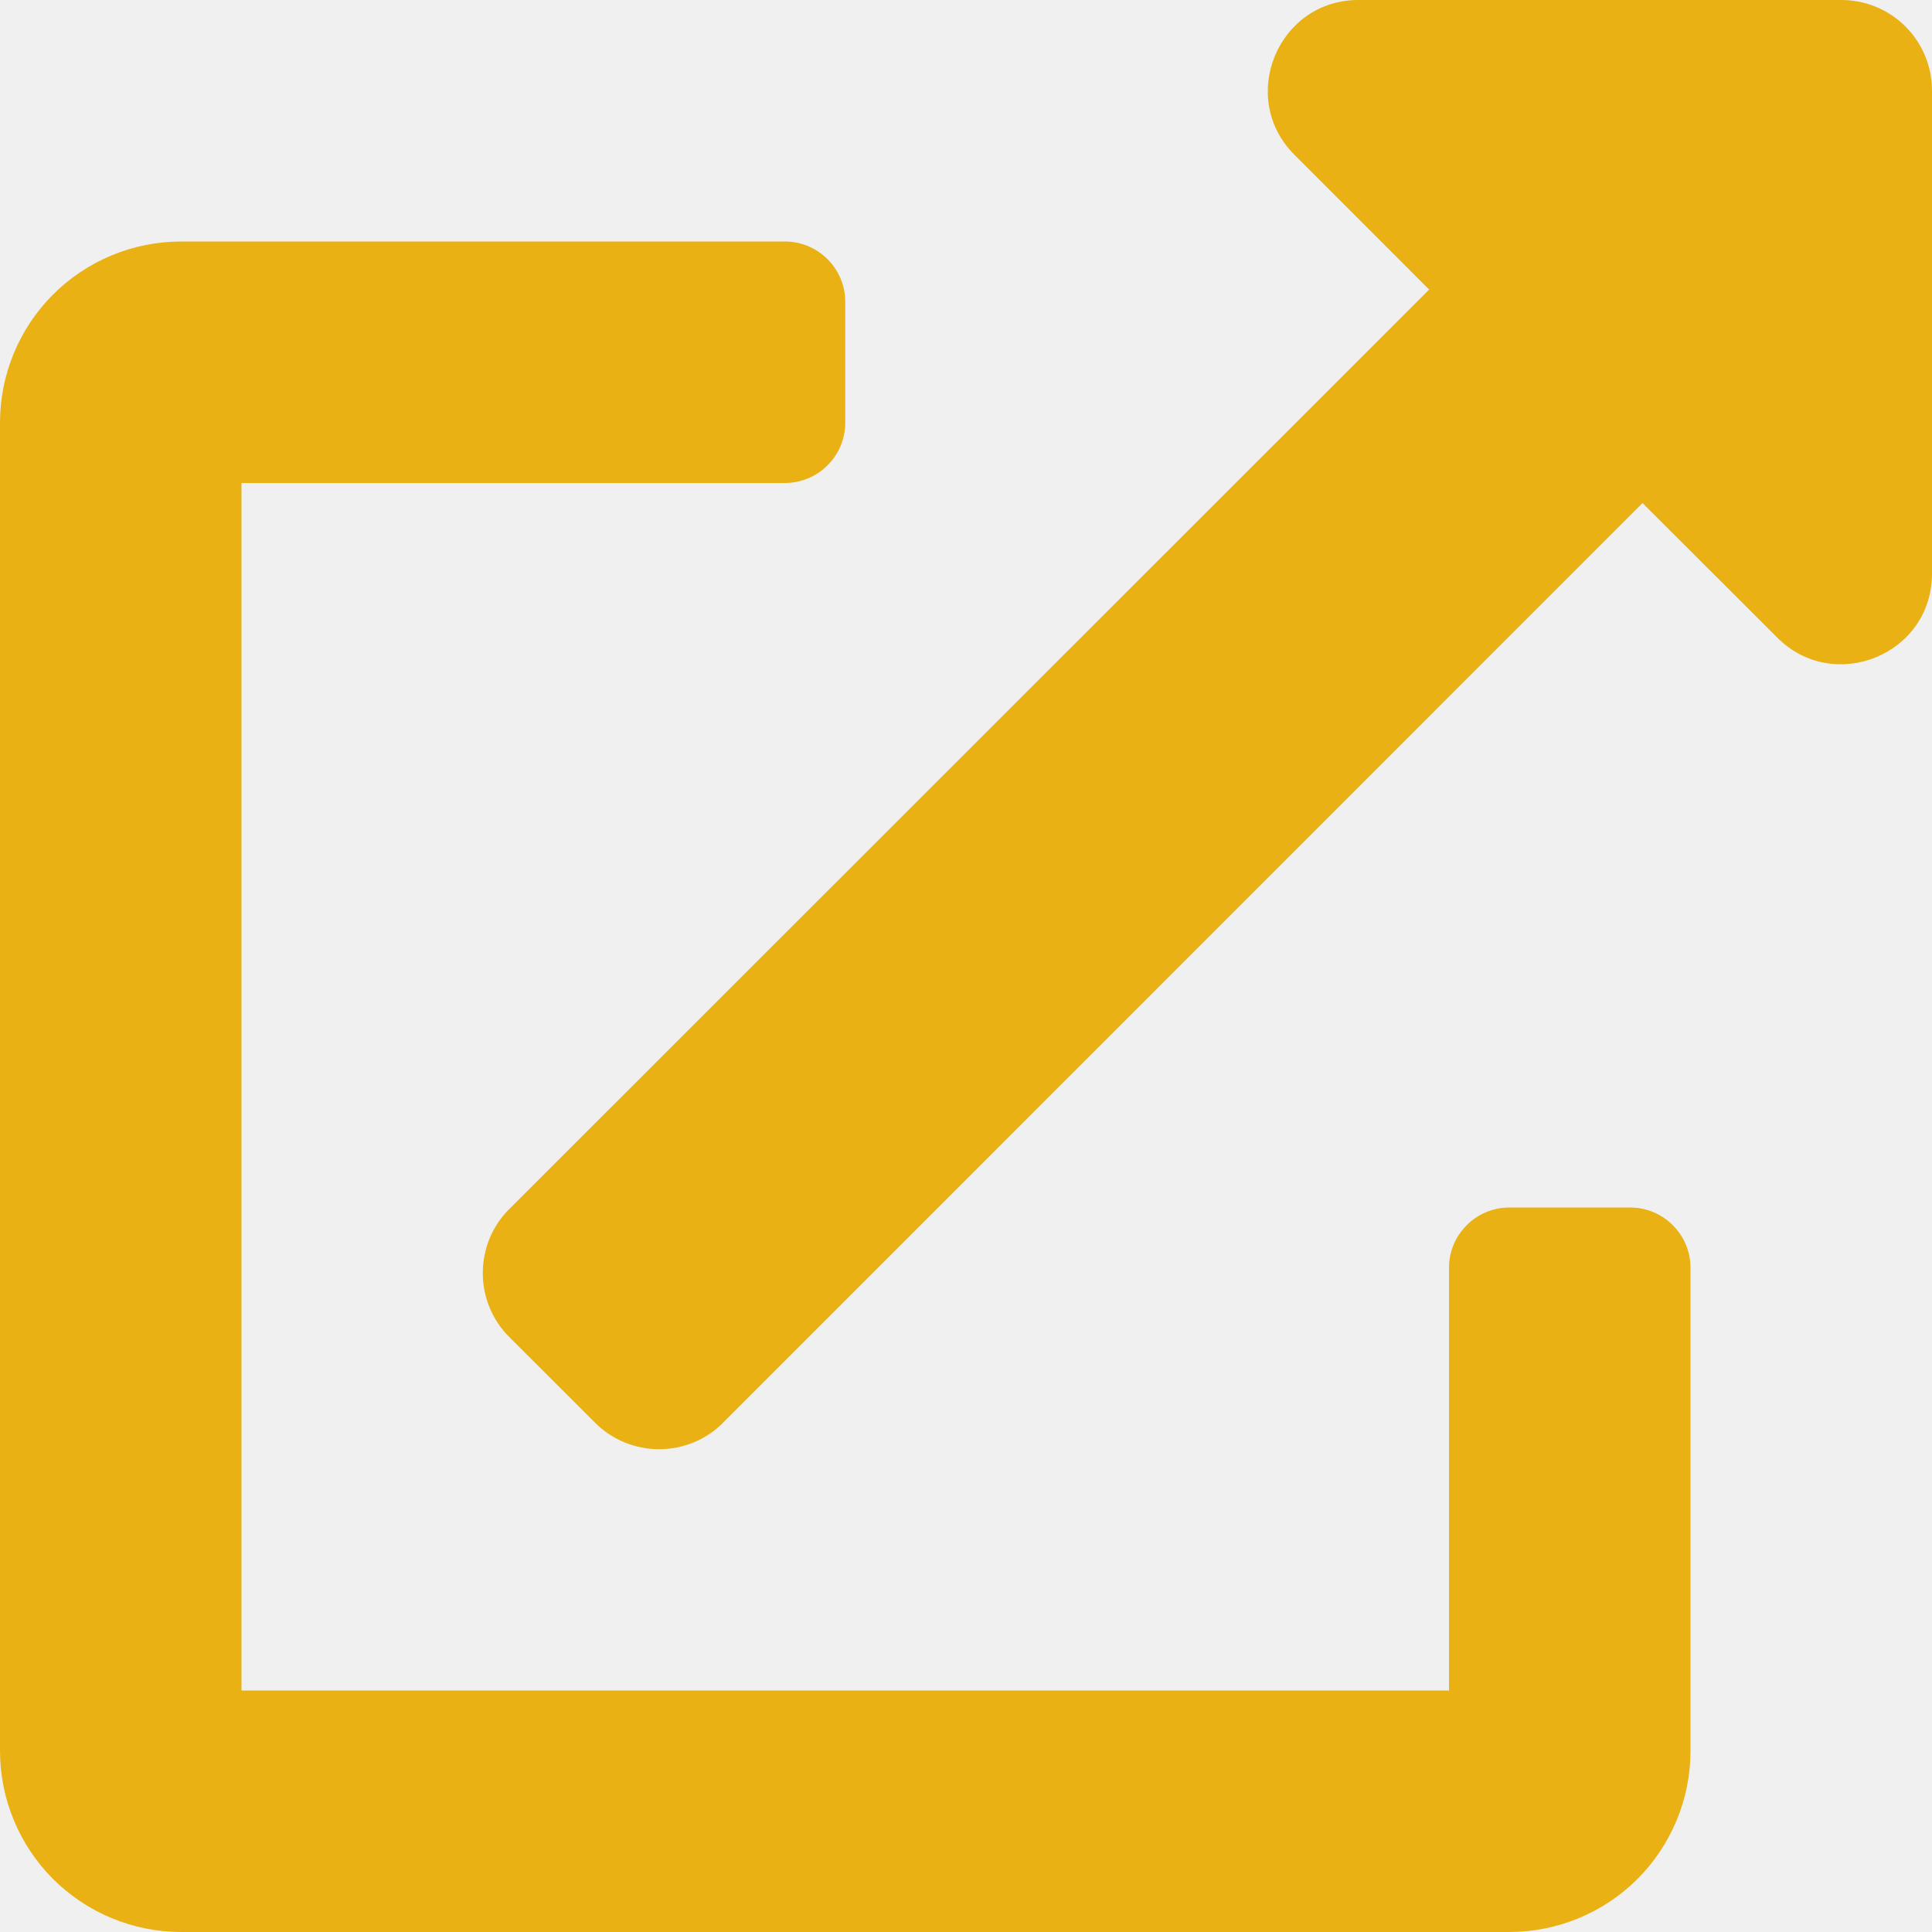
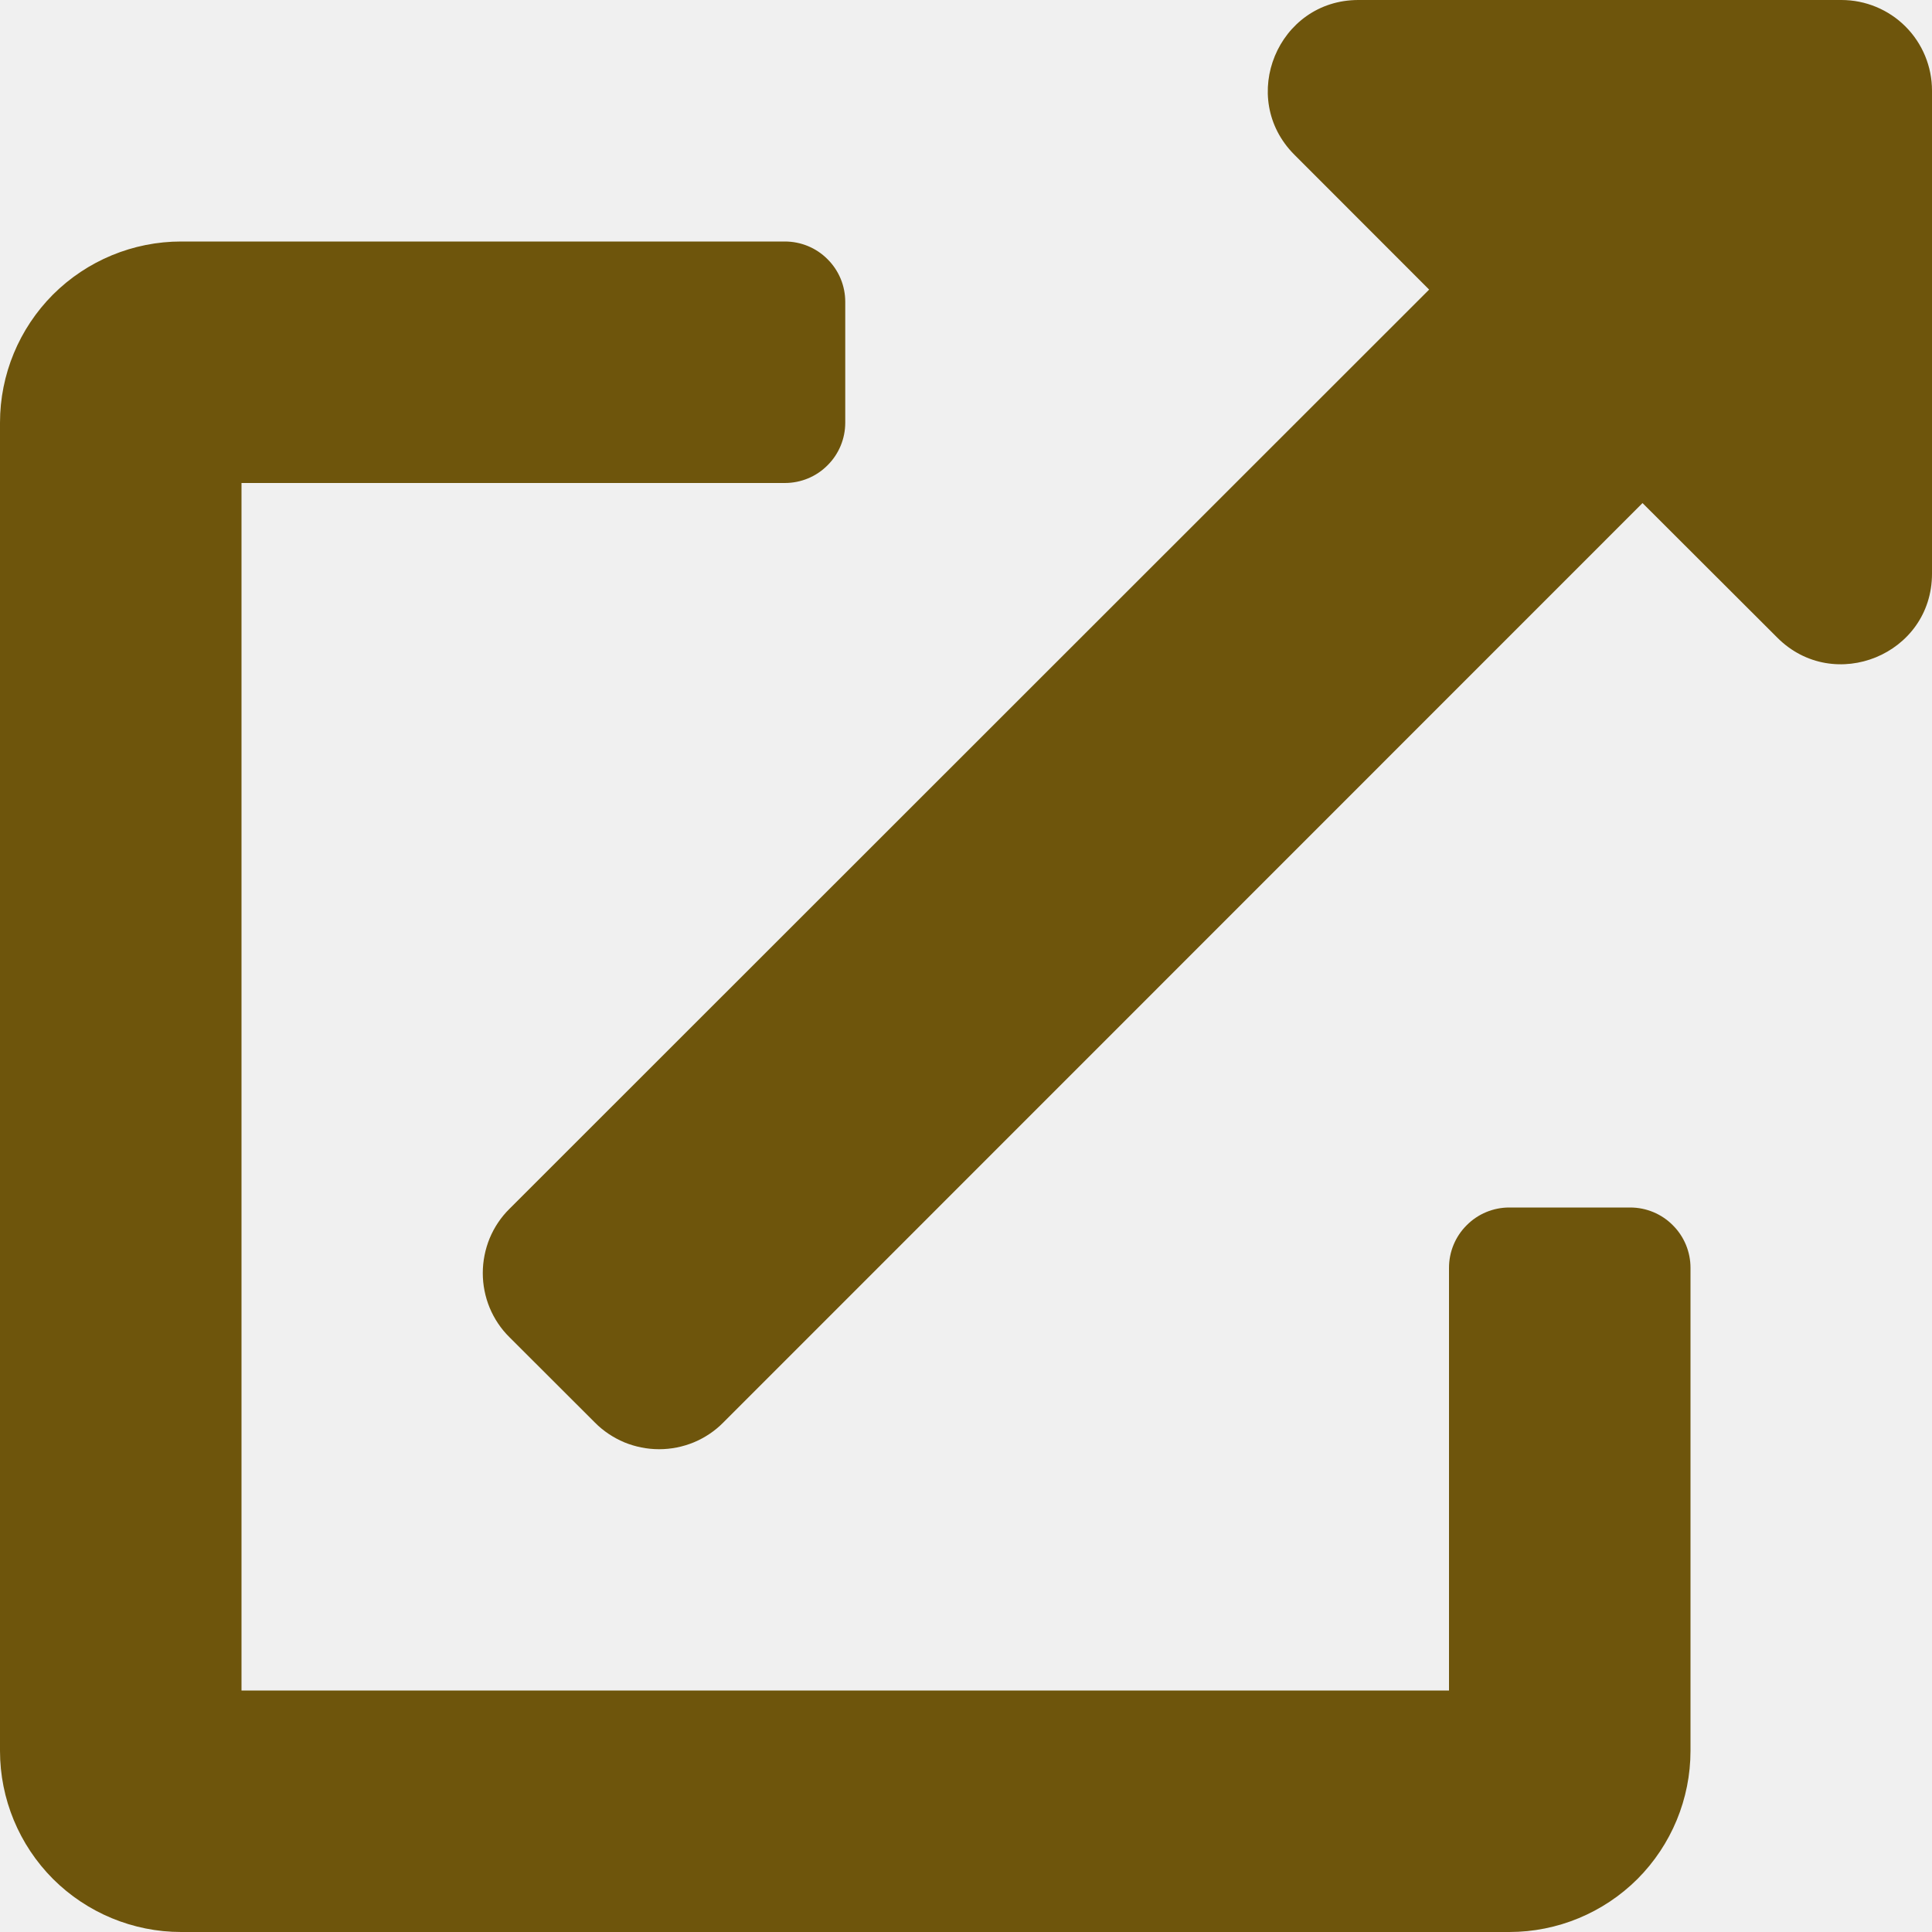
<svg xmlns="http://www.w3.org/2000/svg" width="18" height="18" viewBox="0 0 18 18" fill="none">
  <g clip-path="url(#clip0_1701_6201)">
-     <path d="M15.188 11.25H14.062C13.913 11.25 13.77 11.309 13.665 11.415C13.559 11.52 13.5 11.663 13.5 11.812V15.75H2.25V4.5H7.312C7.462 4.5 7.605 4.441 7.71 4.335C7.816 4.23 7.875 4.087 7.875 3.938V2.812C7.875 2.663 7.816 2.52 7.71 2.415C7.605 2.309 7.462 2.25 7.312 2.25H1.688C1.24 2.25 0.811 2.428 0.494 2.744C0.178 3.061 0 3.49 0 3.938L0 16.312C0 16.76 0.178 17.189 0.494 17.506C0.811 17.822 1.24 18 1.688 18H14.062C14.51 18 14.939 17.822 15.256 17.506C15.572 17.189 15.75 16.76 15.75 16.312V11.812C15.75 11.663 15.691 11.52 15.585 11.415C15.48 11.309 15.337 11.25 15.188 11.25ZM17.156 0H12.656C11.905 0 11.53 0.911 12.059 1.441L13.315 2.698L4.746 11.263C4.667 11.341 4.605 11.434 4.562 11.537C4.52 11.64 4.498 11.75 4.498 11.861C4.498 11.972 4.52 12.082 4.562 12.184C4.605 12.287 4.667 12.38 4.746 12.458L5.543 13.254C5.621 13.333 5.715 13.395 5.817 13.438C5.92 13.48 6.03 13.502 6.141 13.502C6.252 13.502 6.362 13.48 6.464 13.438C6.567 13.395 6.66 13.333 6.738 13.254L15.303 4.687L16.559 5.941C17.086 6.469 18 6.1 18 5.344V0.844C18 0.62 17.911 0.405 17.753 0.247C17.595 0.089 17.38 0 17.156 0Z" fill="#E9B114" />
+     <path d="M15.188 11.25H14.062C13.913 11.25 13.77 11.309 13.665 11.415C13.559 11.52 13.5 11.663 13.5 11.812V15.75H2.25V4.5H7.312C7.462 4.5 7.605 4.441 7.71 4.335C7.816 4.23 7.875 4.087 7.875 3.938V2.812C7.875 2.663 7.816 2.52 7.71 2.415C7.605 2.309 7.462 2.25 7.312 2.25H1.688C1.24 2.25 0.811 2.428 0.494 2.744C0.178 3.061 0 3.49 0 3.938L0 16.312C0 16.76 0.178 17.189 0.494 17.506C0.811 17.822 1.24 18 1.688 18H14.062C14.51 18 14.939 17.822 15.256 17.506C15.572 17.189 15.75 16.76 15.75 16.312V11.812C15.75 11.663 15.691 11.52 15.585 11.415C15.48 11.309 15.337 11.25 15.188 11.25ZM17.156 0H12.656C11.905 0 11.53 0.911 12.059 1.441L13.315 2.698L4.746 11.263C4.667 11.341 4.605 11.434 4.562 11.537C4.52 11.64 4.498 11.75 4.498 11.861C4.498 11.972 4.52 12.082 4.562 12.184C4.605 12.287 4.667 12.38 4.746 12.458L5.543 13.254C5.621 13.333 5.715 13.395 5.817 13.438C5.92 13.48 6.03 13.502 6.141 13.502C6.252 13.502 6.362 13.48 6.464 13.438C6.567 13.395 6.66 13.333 6.738 13.254L15.303 4.687L16.559 5.941C17.086 6.469 18 6.1 18 5.344V0.844C18 0.62 17.911 0.405 17.753 0.247C17.595 0.089 17.38 0 17.156 0Z" fill="#6e550c" />
  </g>
  <defs>
    <clipPath id="clip0_1701_6201">
      <rect width="18" height="18" fill="white" />
    </clipPath>
  </defs>
</svg>
